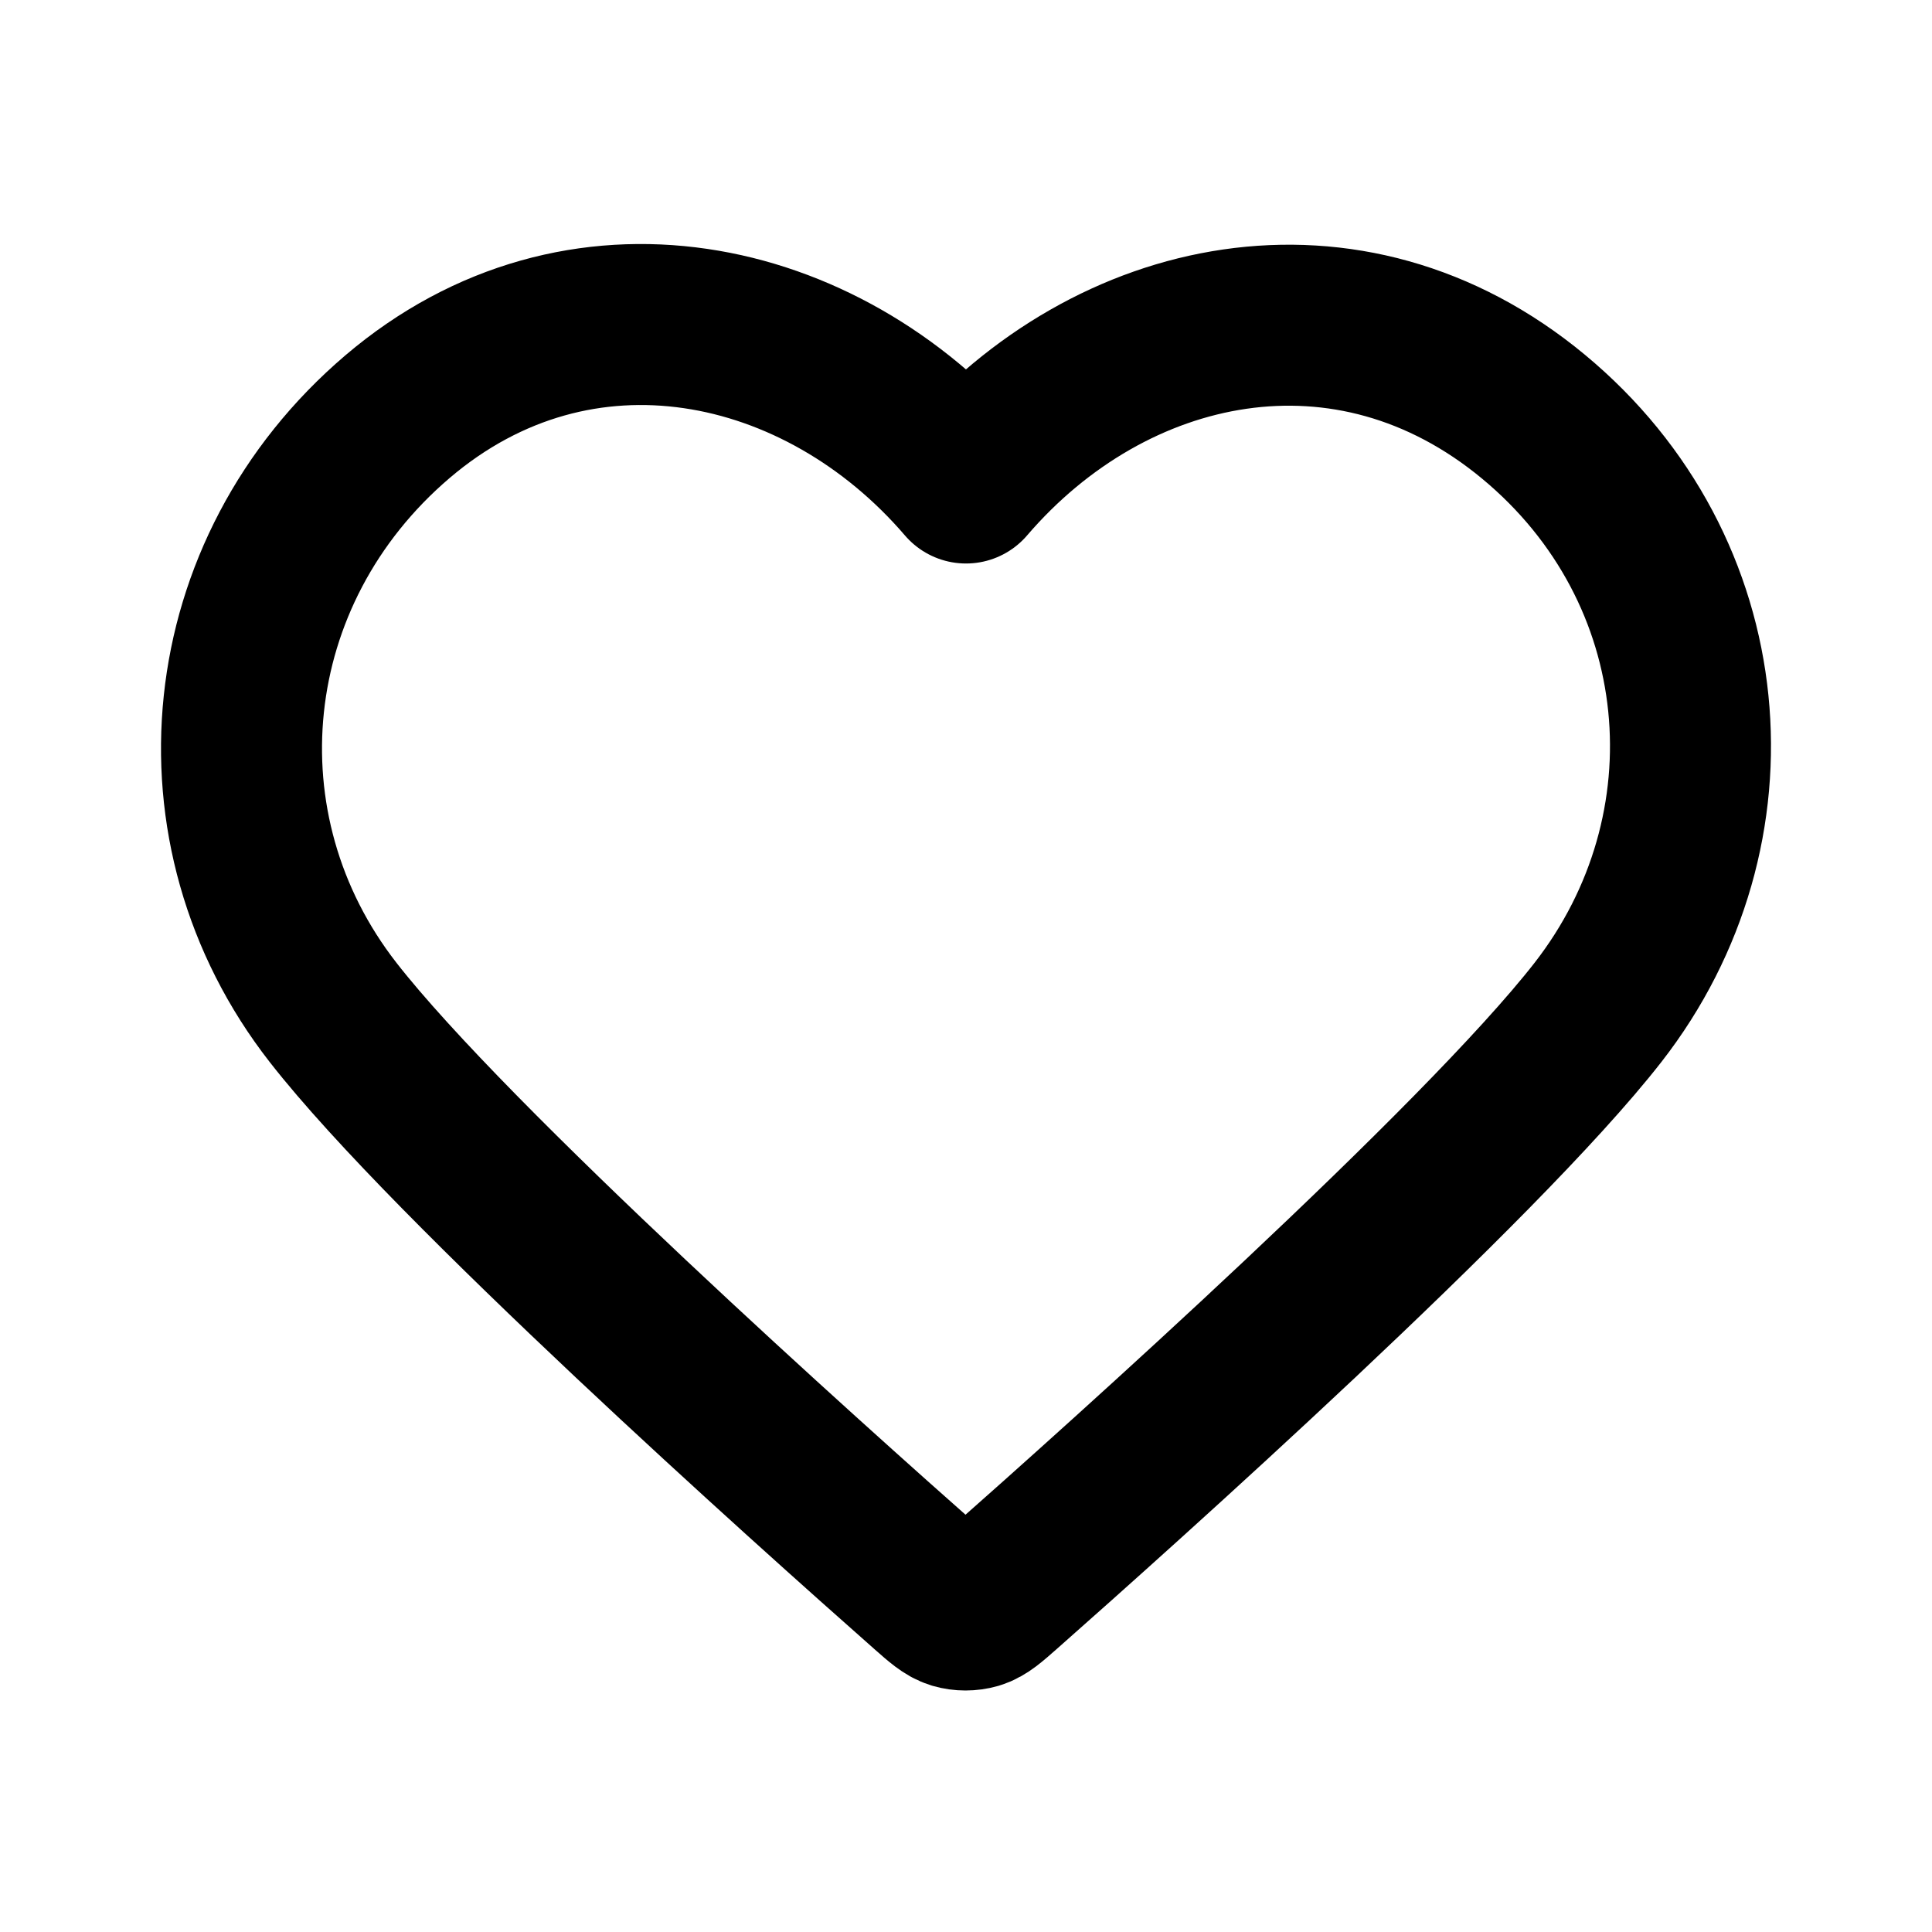
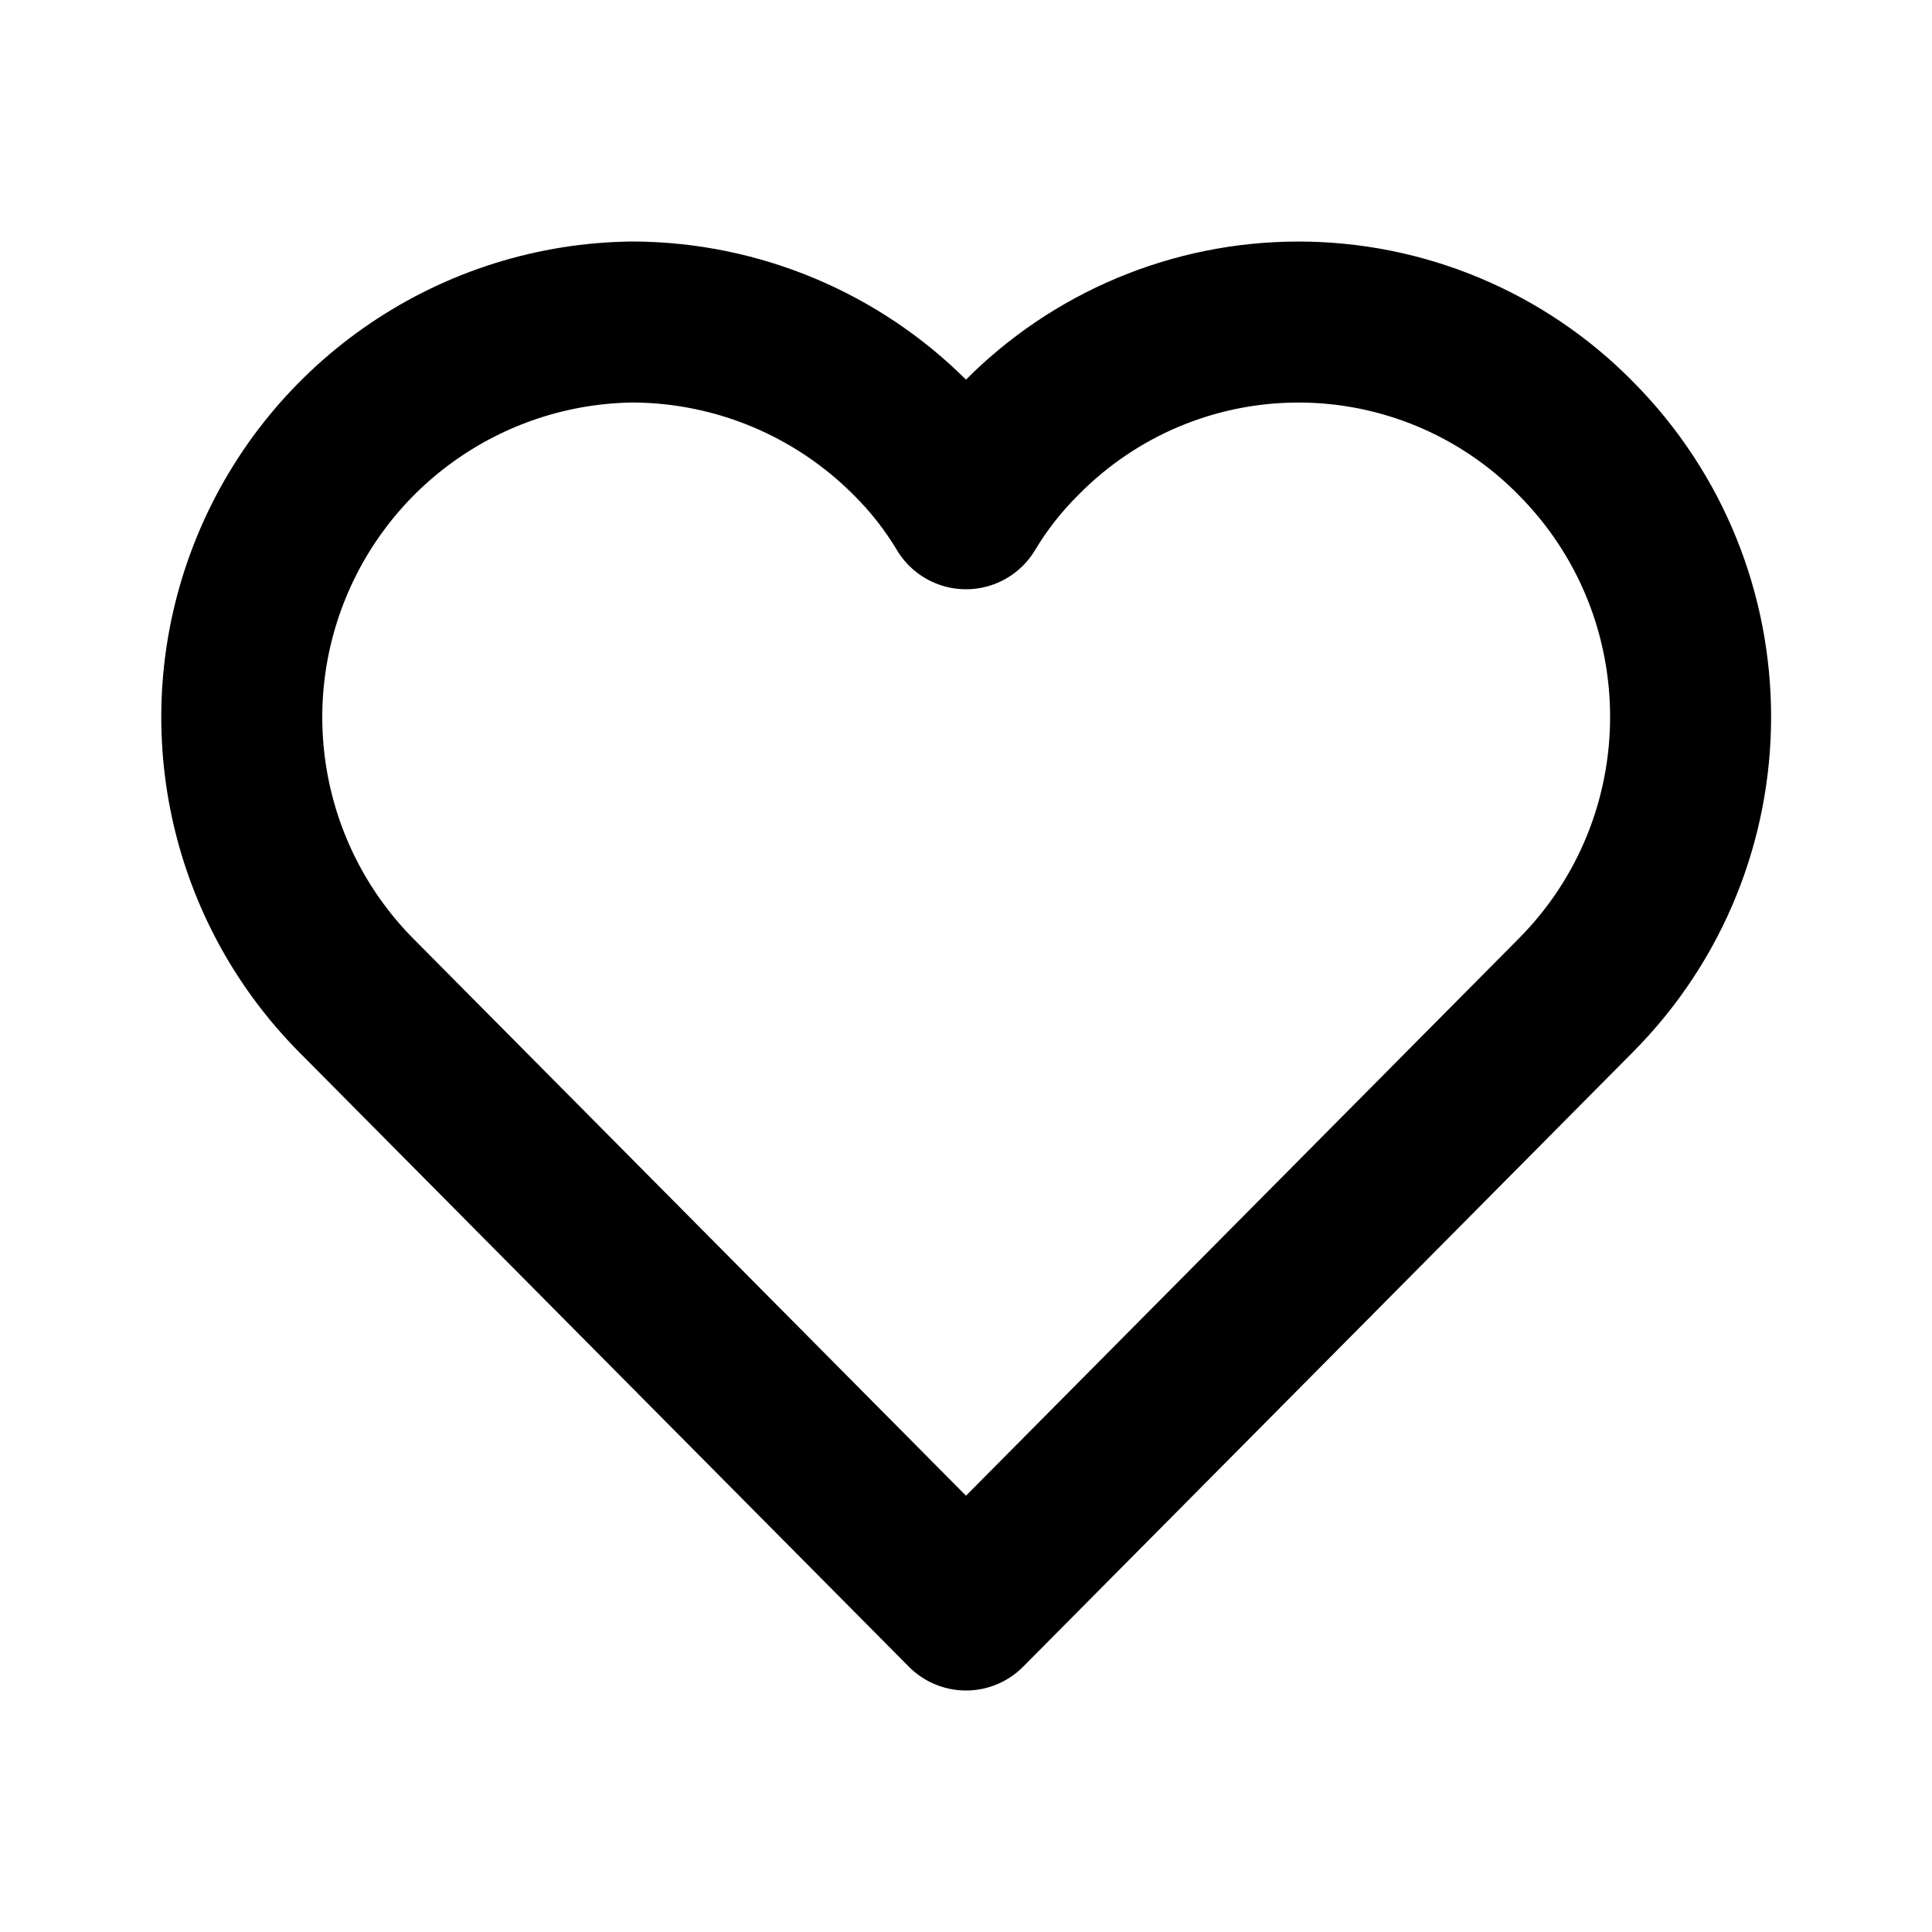
- <svg xmlns="http://www.w3.org/2000/svg" viewBox="0 0 24 24" fill="none">
+ <svg xmlns="http://www.w3.org/2000/svg" fill="#000000" viewBox="0 0 24 24" id="favourite" data-name="Line Color" class="icon line-color">
  <g id="SVGRepo_bgCarrier" stroke-width="0" />
  <g id="SVGRepo_tracerCarrier" stroke-linecap="round" stroke-linejoin="round" />
  <g id="SVGRepo_iconCarrier">
-     <path fill-rule="evenodd" clip-rule="evenodd" d="M12 6C10.201 3.903 7.194 3.255 4.939 5.175C2.685 7.096 2.367 10.306 4.138 12.577C5.61 14.465 10.065 18.448 11.525 19.737C11.688 19.881 11.77 19.953 11.865 19.982C11.948 20.006 12.039 20.006 12.123 19.982C12.218 19.953 12.299 19.881 12.463 19.737C13.923 18.448 18.378 14.465 19.85 12.577C21.62 10.306 21.342 7.075 19.048 5.175C16.755 3.275 13.799 3.903 12 6Z" stroke="#000000" stroke-width="2" stroke-linecap="round" stroke-linejoin="round" />
+     <path id="primary" d="M19.57,5.44a4.91,4.91,0,0,1,0,6.93L12,20,4.43,12.37A4.91,4.91,0,0,1,7.87,4a4.9,4.9,0,0,1,3.44,1.44,4.46,4.46,0,0,1,.69.88,4.46,4.46,0,0,1,.69-.88,4.83,4.83,0,0,1,6.88,0Z" style="fill: none; stroke: #000000; stroke-linecap: round; stroke-linejoin: round; stroke-width: 2;" />
  </g>
</svg>
